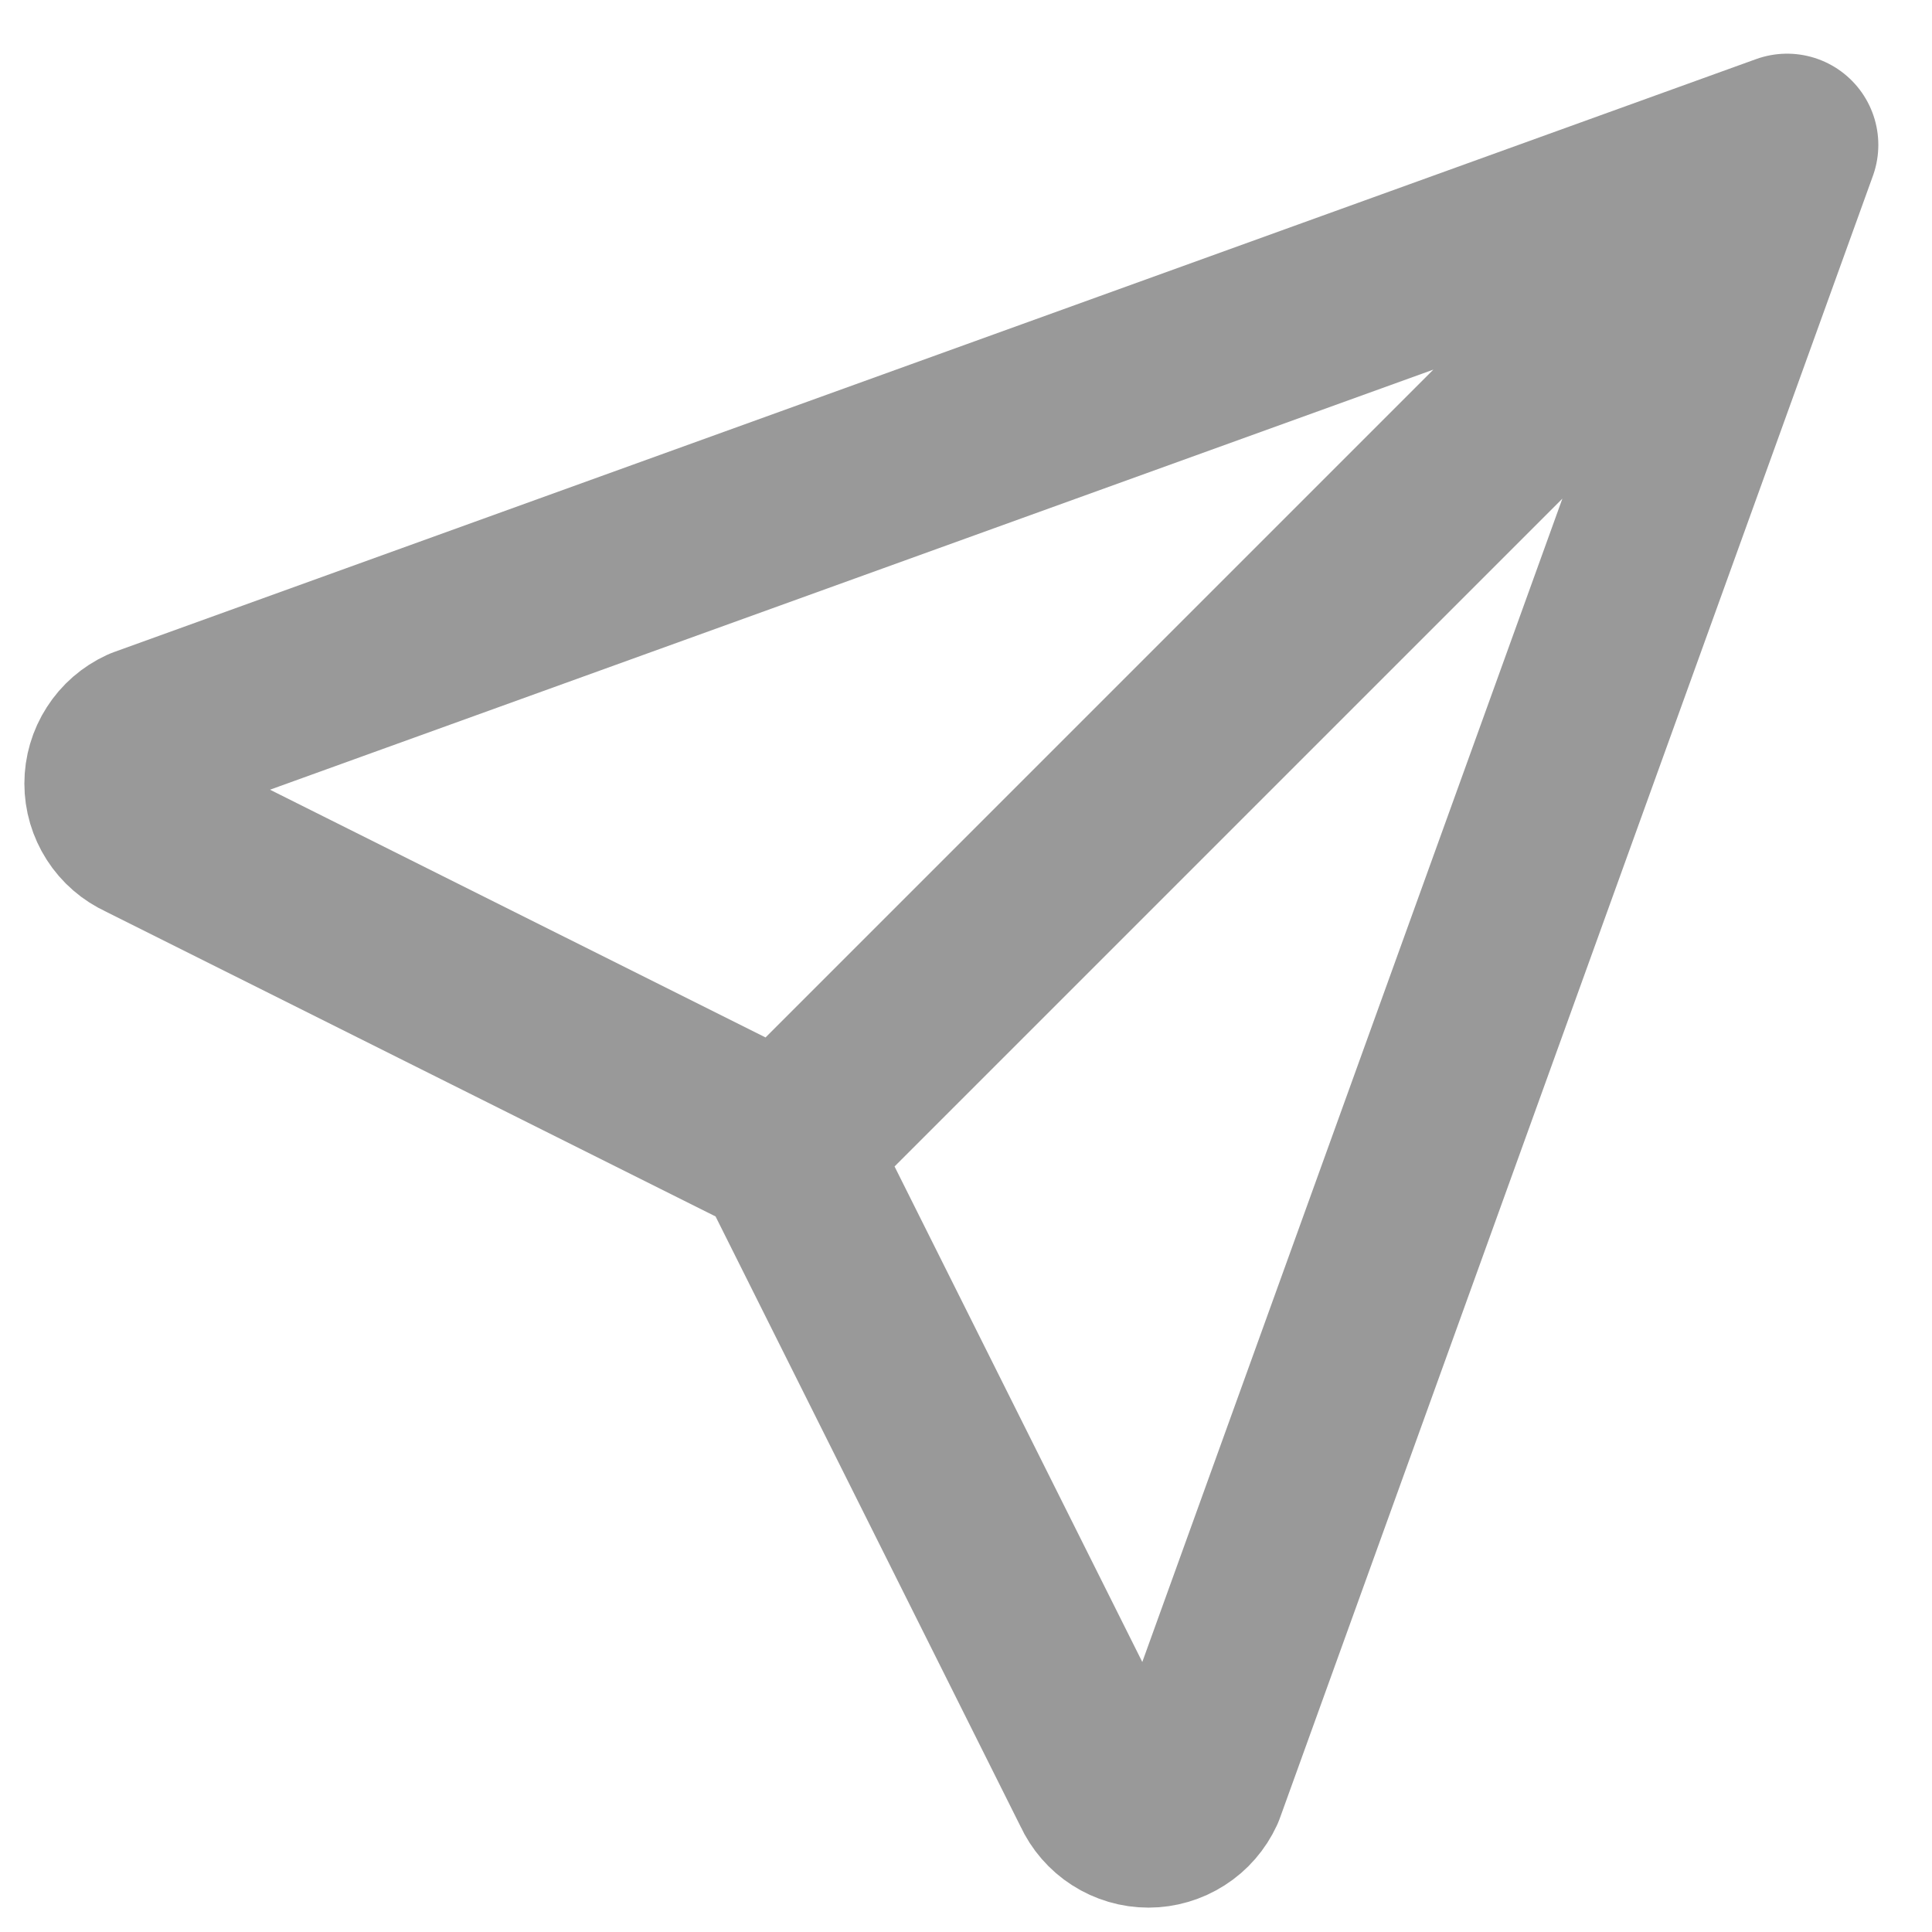
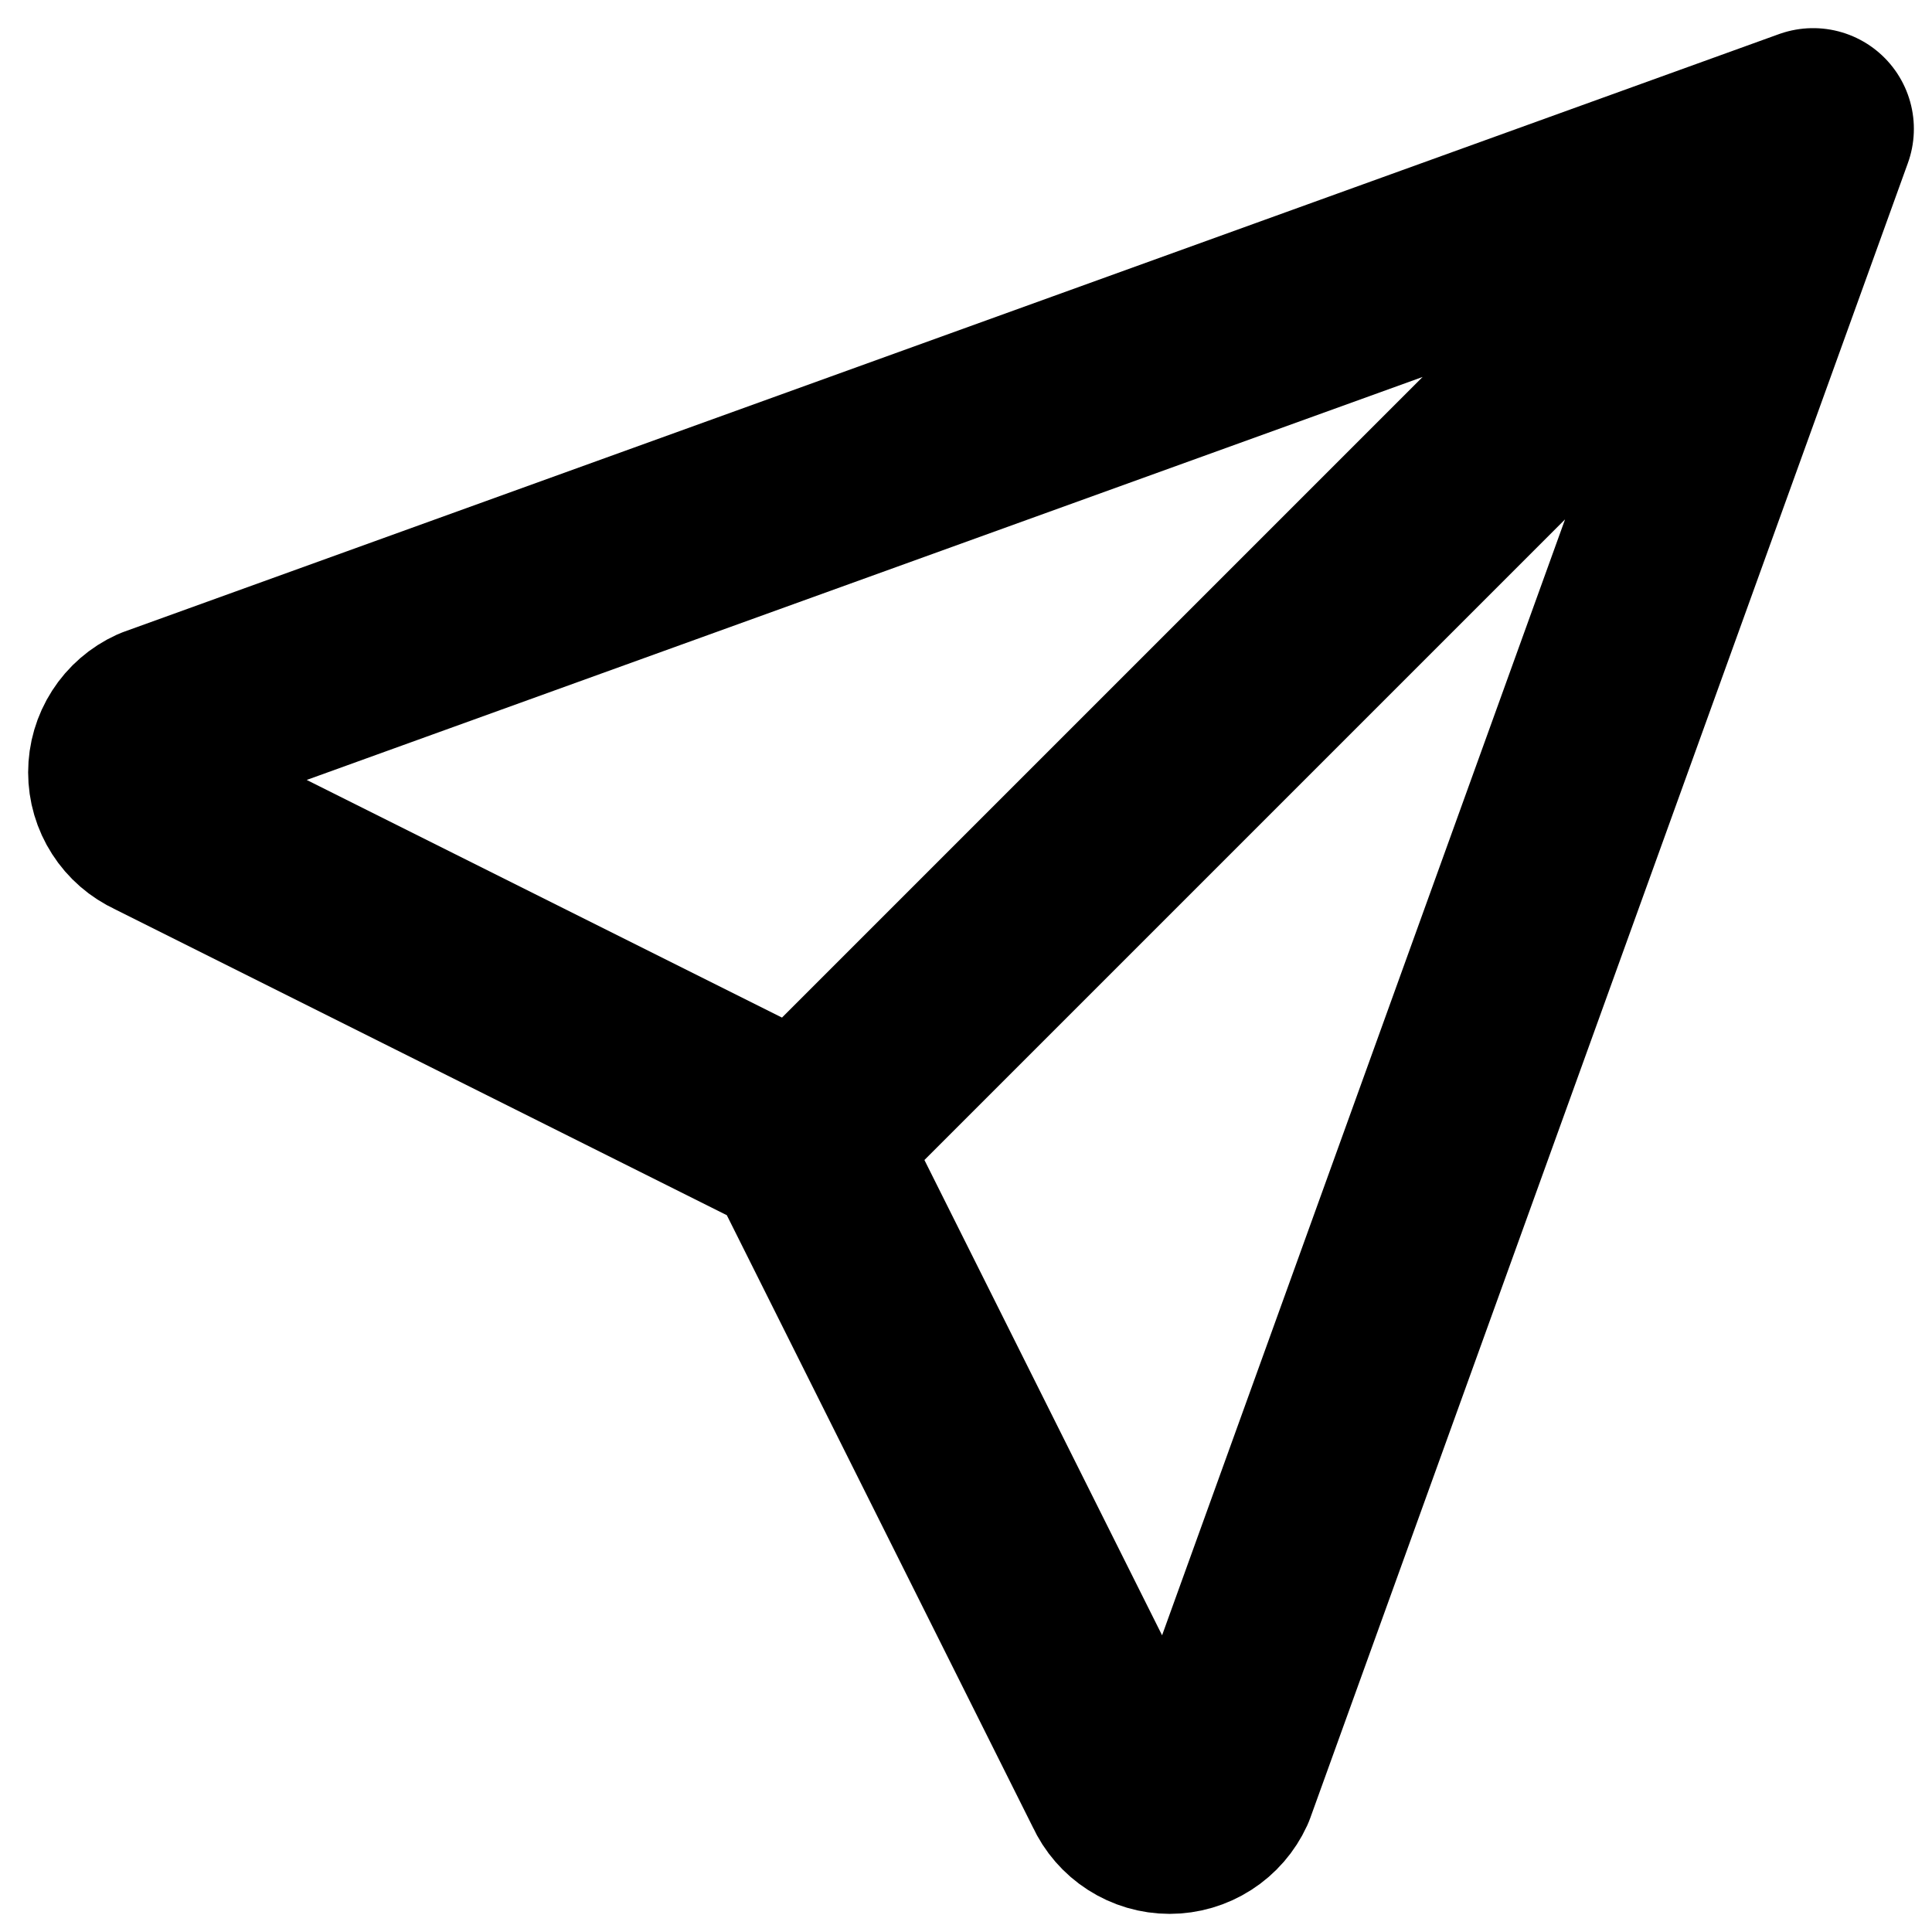
- <svg xmlns="http://www.w3.org/2000/svg" width="30" height="30" viewBox="0 0 30 30" fill="none">
-   <path d="M12.167 17.833L27.75 2.25M12.167 17.833L17.125 27.75C17.187 27.886 17.287 28.001 17.412 28.081C17.538 28.162 17.684 28.205 17.833 28.205C17.982 28.205 18.128 28.162 18.254 28.081C18.38 28.001 18.479 27.886 18.542 27.75L27.75 2.25M12.167 17.833L2.25 12.875C2.114 12.813 1.999 12.713 1.919 12.588C1.838 12.462 1.795 12.316 1.795 12.167C1.795 12.018 1.838 11.871 1.919 11.746C1.999 11.62 2.114 11.521 2.25 11.458L27.75 2.25" stroke="black" stroke-opacity="0.4" stroke-width="2.833" stroke-linecap="round" stroke-linejoin="round" />
+ <svg xmlns="http://www.w3.org/2000/svg" width="39" height="39" viewBox="0 0 39 39" fill="none">
+   <path d="M16.187 23.015L36.601 2.601M16.187 23.015L22.683 36.006C22.764 36.183 22.895 36.334 23.059 36.439C23.224 36.545 23.415 36.601 23.61 36.601C23.806 36.601 23.997 36.545 24.162 36.439C24.326 36.334 24.457 36.183 24.538 36.006L36.601 2.601M16.187 23.015L3.197 16.52C3.019 16.438 2.868 16.308 2.763 16.143C2.657 15.979 2.601 15.787 2.601 15.592C2.601 15.396 2.657 15.205 2.763 15.04C2.868 14.876 3.019 14.745 3.197 14.664L36.601 2.601" stroke="black" stroke-width="4.066" stroke-linecap="round" stroke-linejoin="round" />
</svg>
